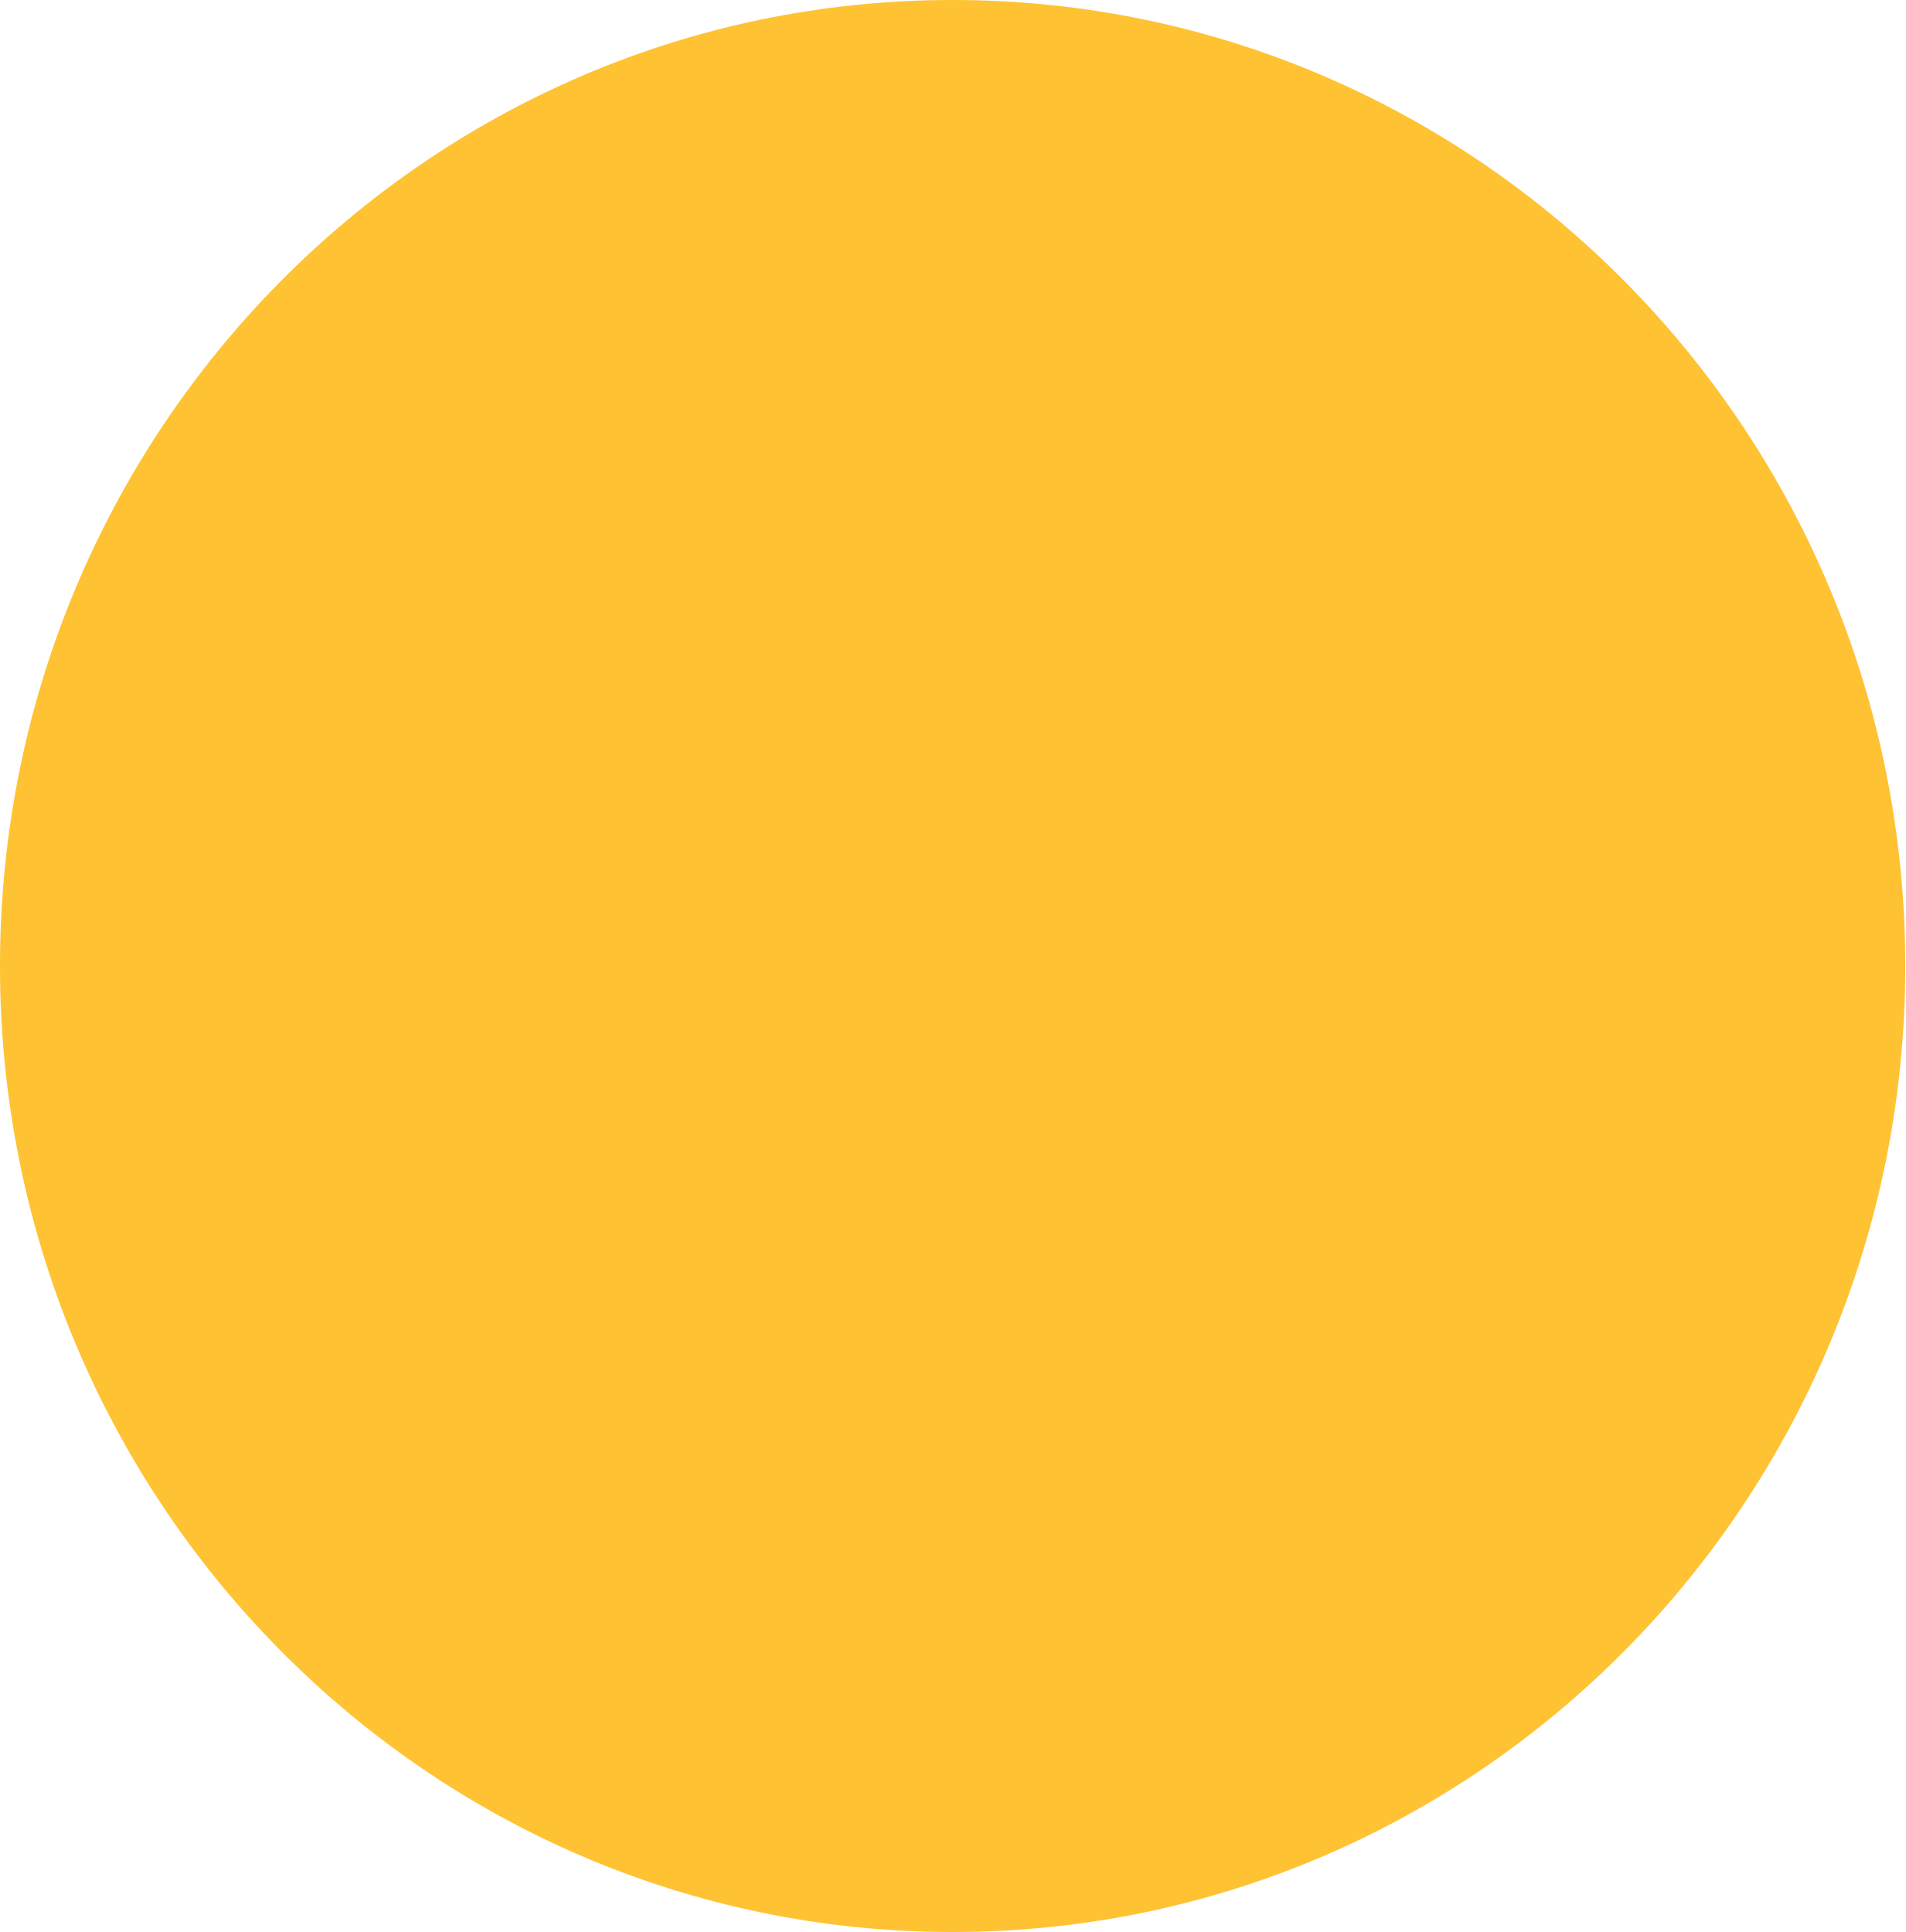
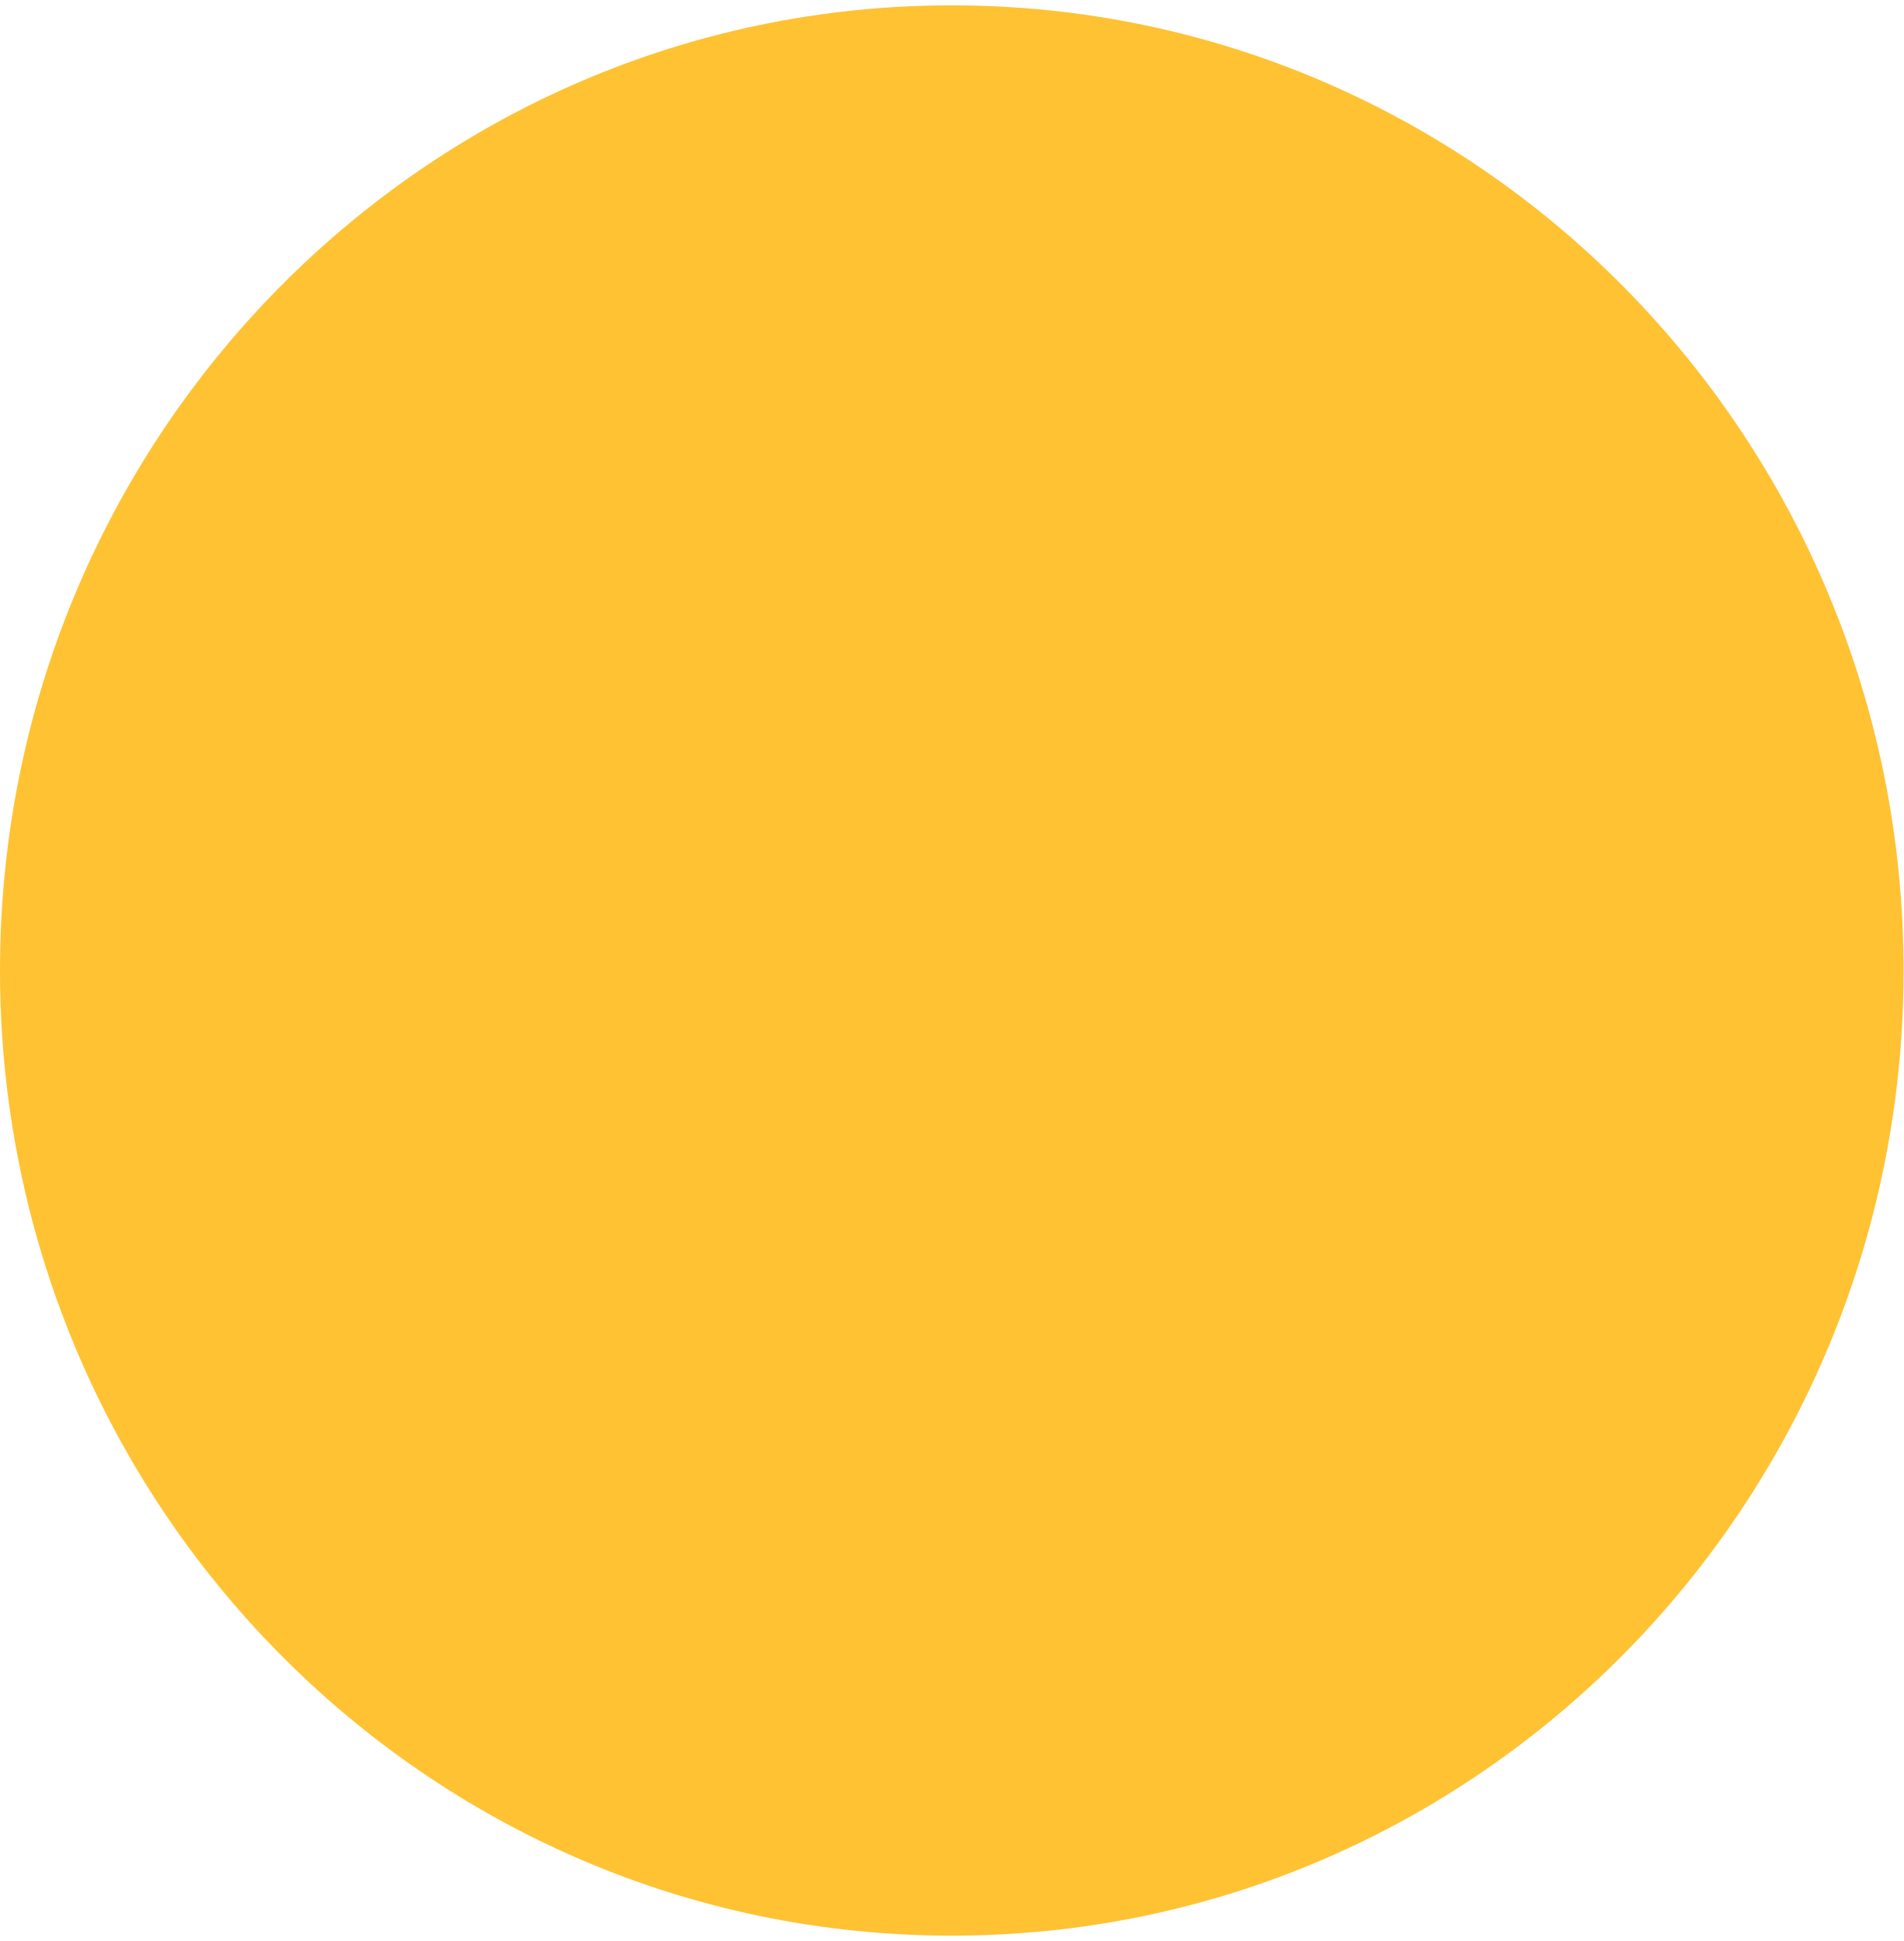
- <svg xmlns="http://www.w3.org/2000/svg" class="absolute z-10 top-120px md:top-30pc -left-80pc md:-left-10pc / animate-float-15" width="141" height="143" viewBox="0 0 141 143" fill="none">
+ <svg xmlns="http://www.w3.org/2000/svg" class="absolute z-10 top-120px md:top-30pc -left-80pc md:-left-10pc / animate-float-15" width="101" height="103" viewBox="0 0 141 143" fill="none">
  <ellipse cx="70.5" cy="71.5" rx="70.5" ry="71.5" transform="rotate(-180 70.5 71.5)" fill="#FFC233" />
</svg>
